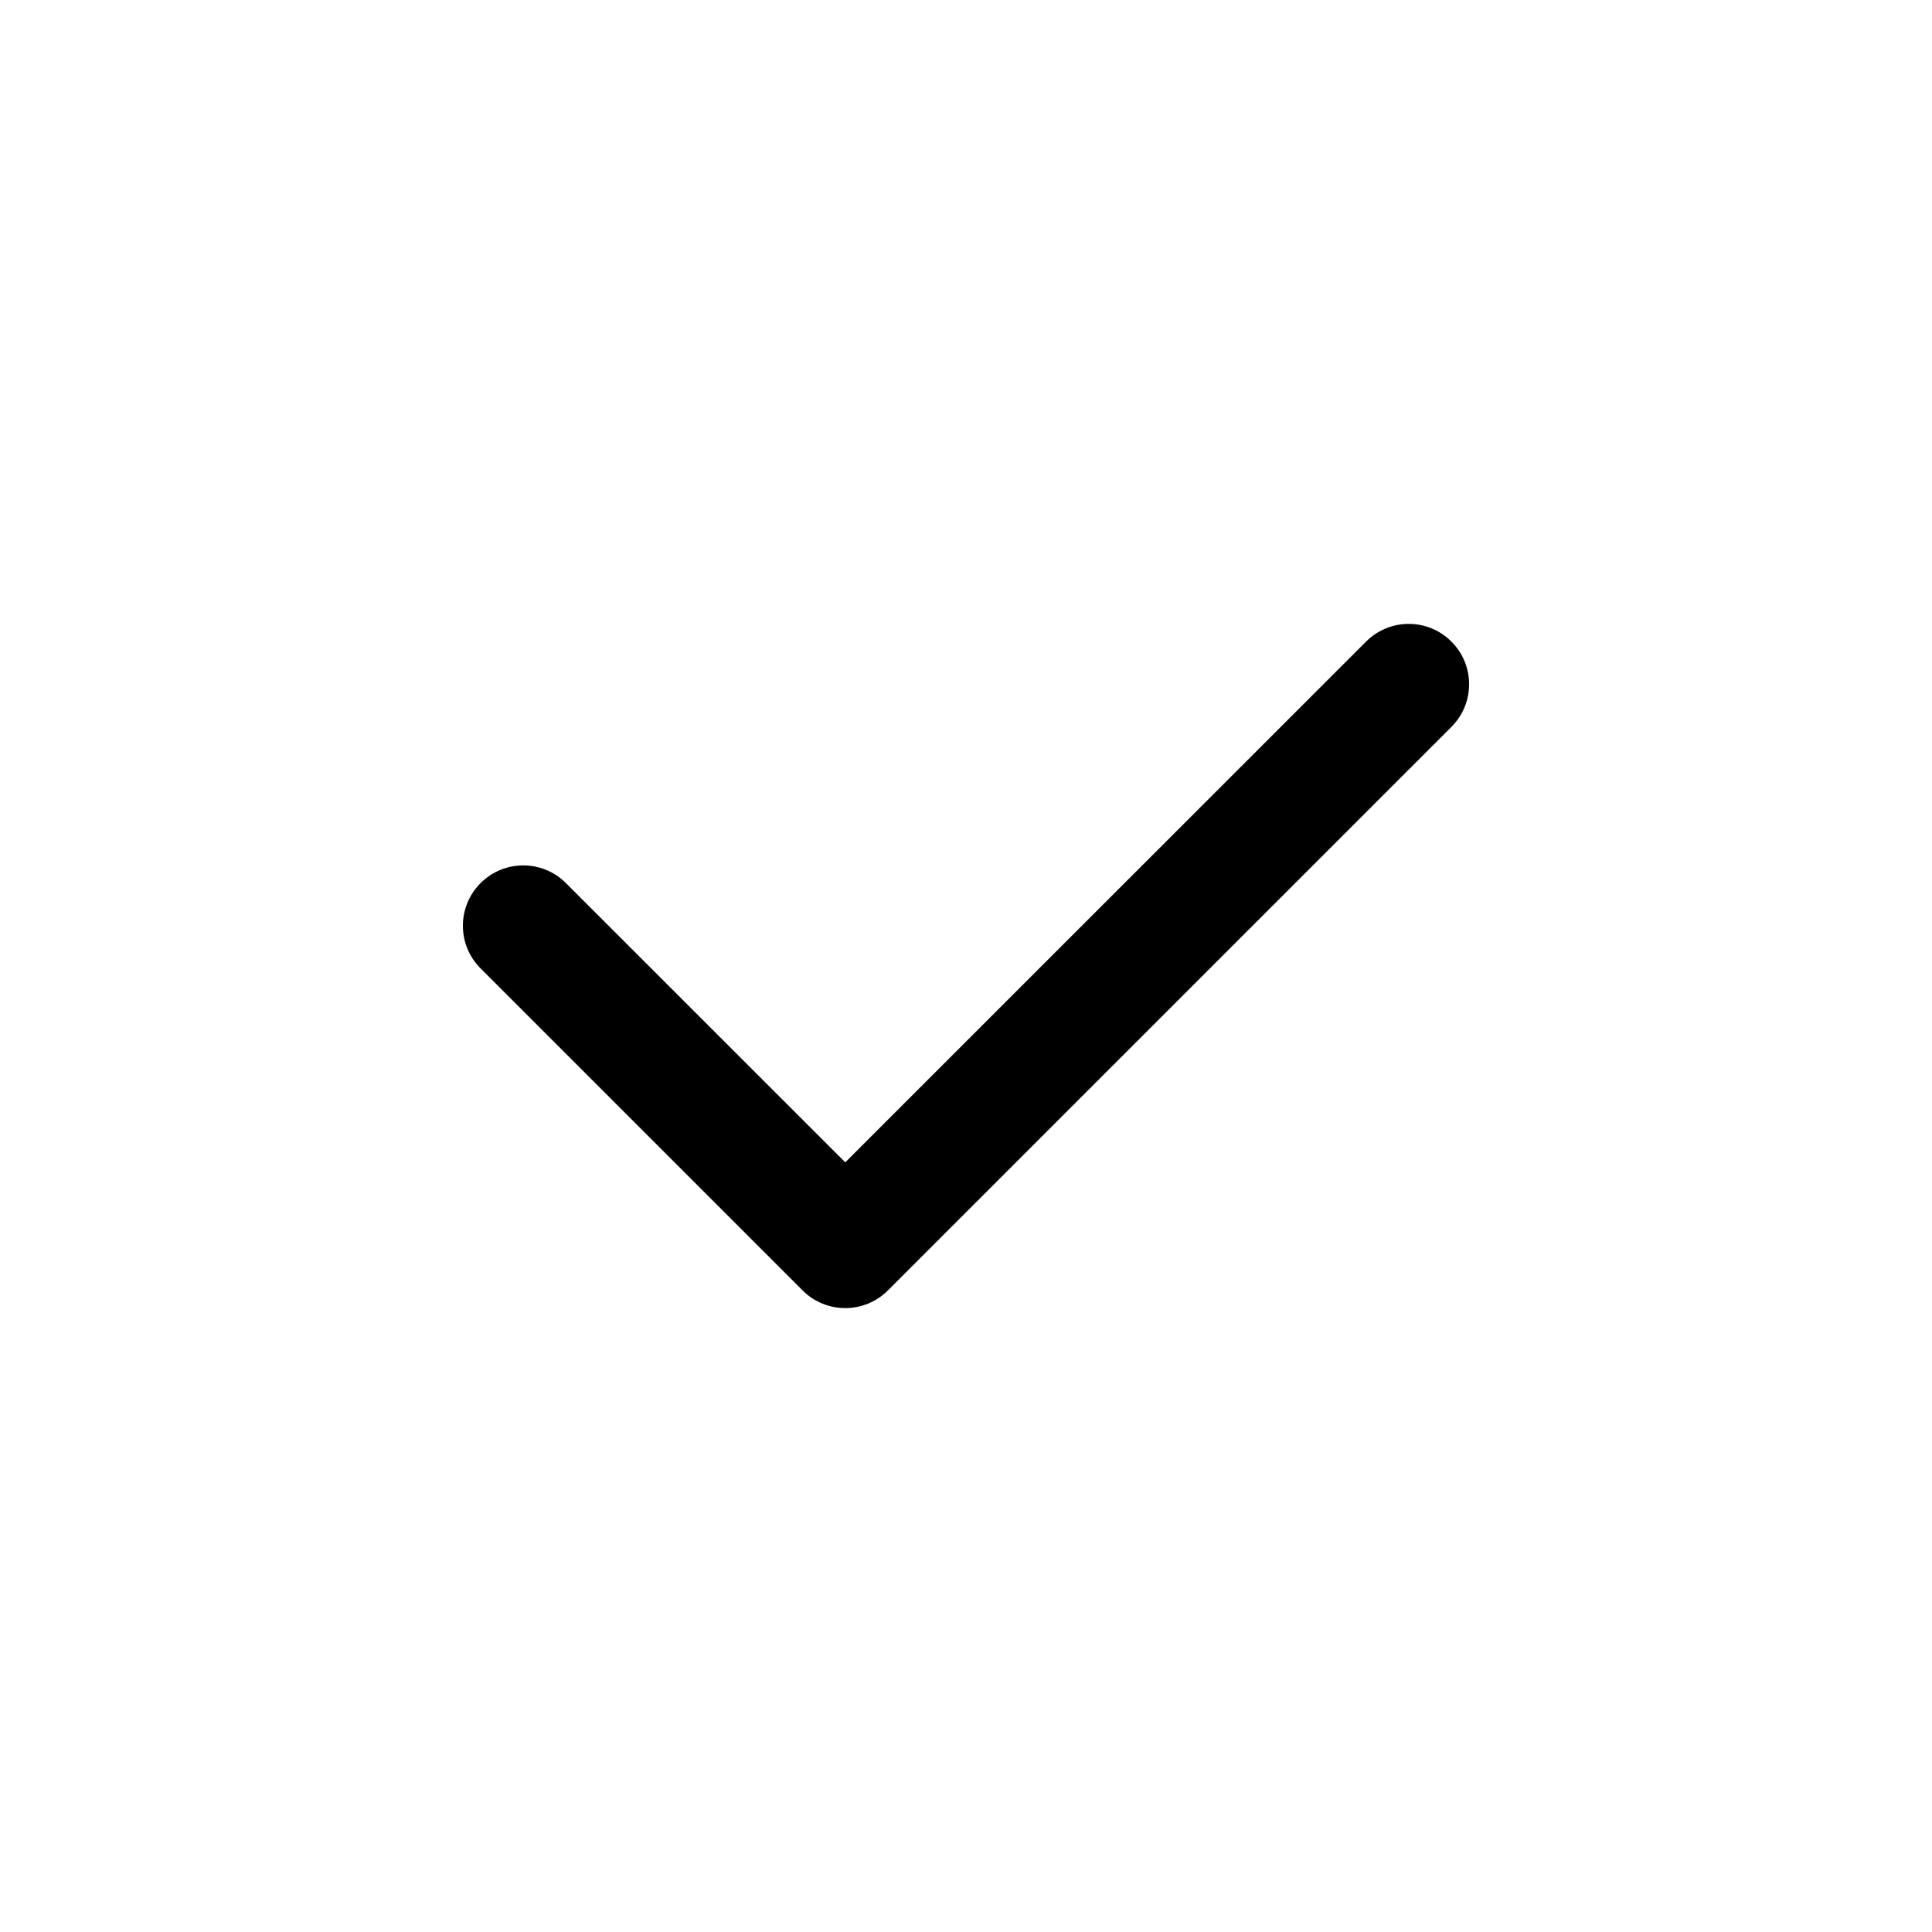
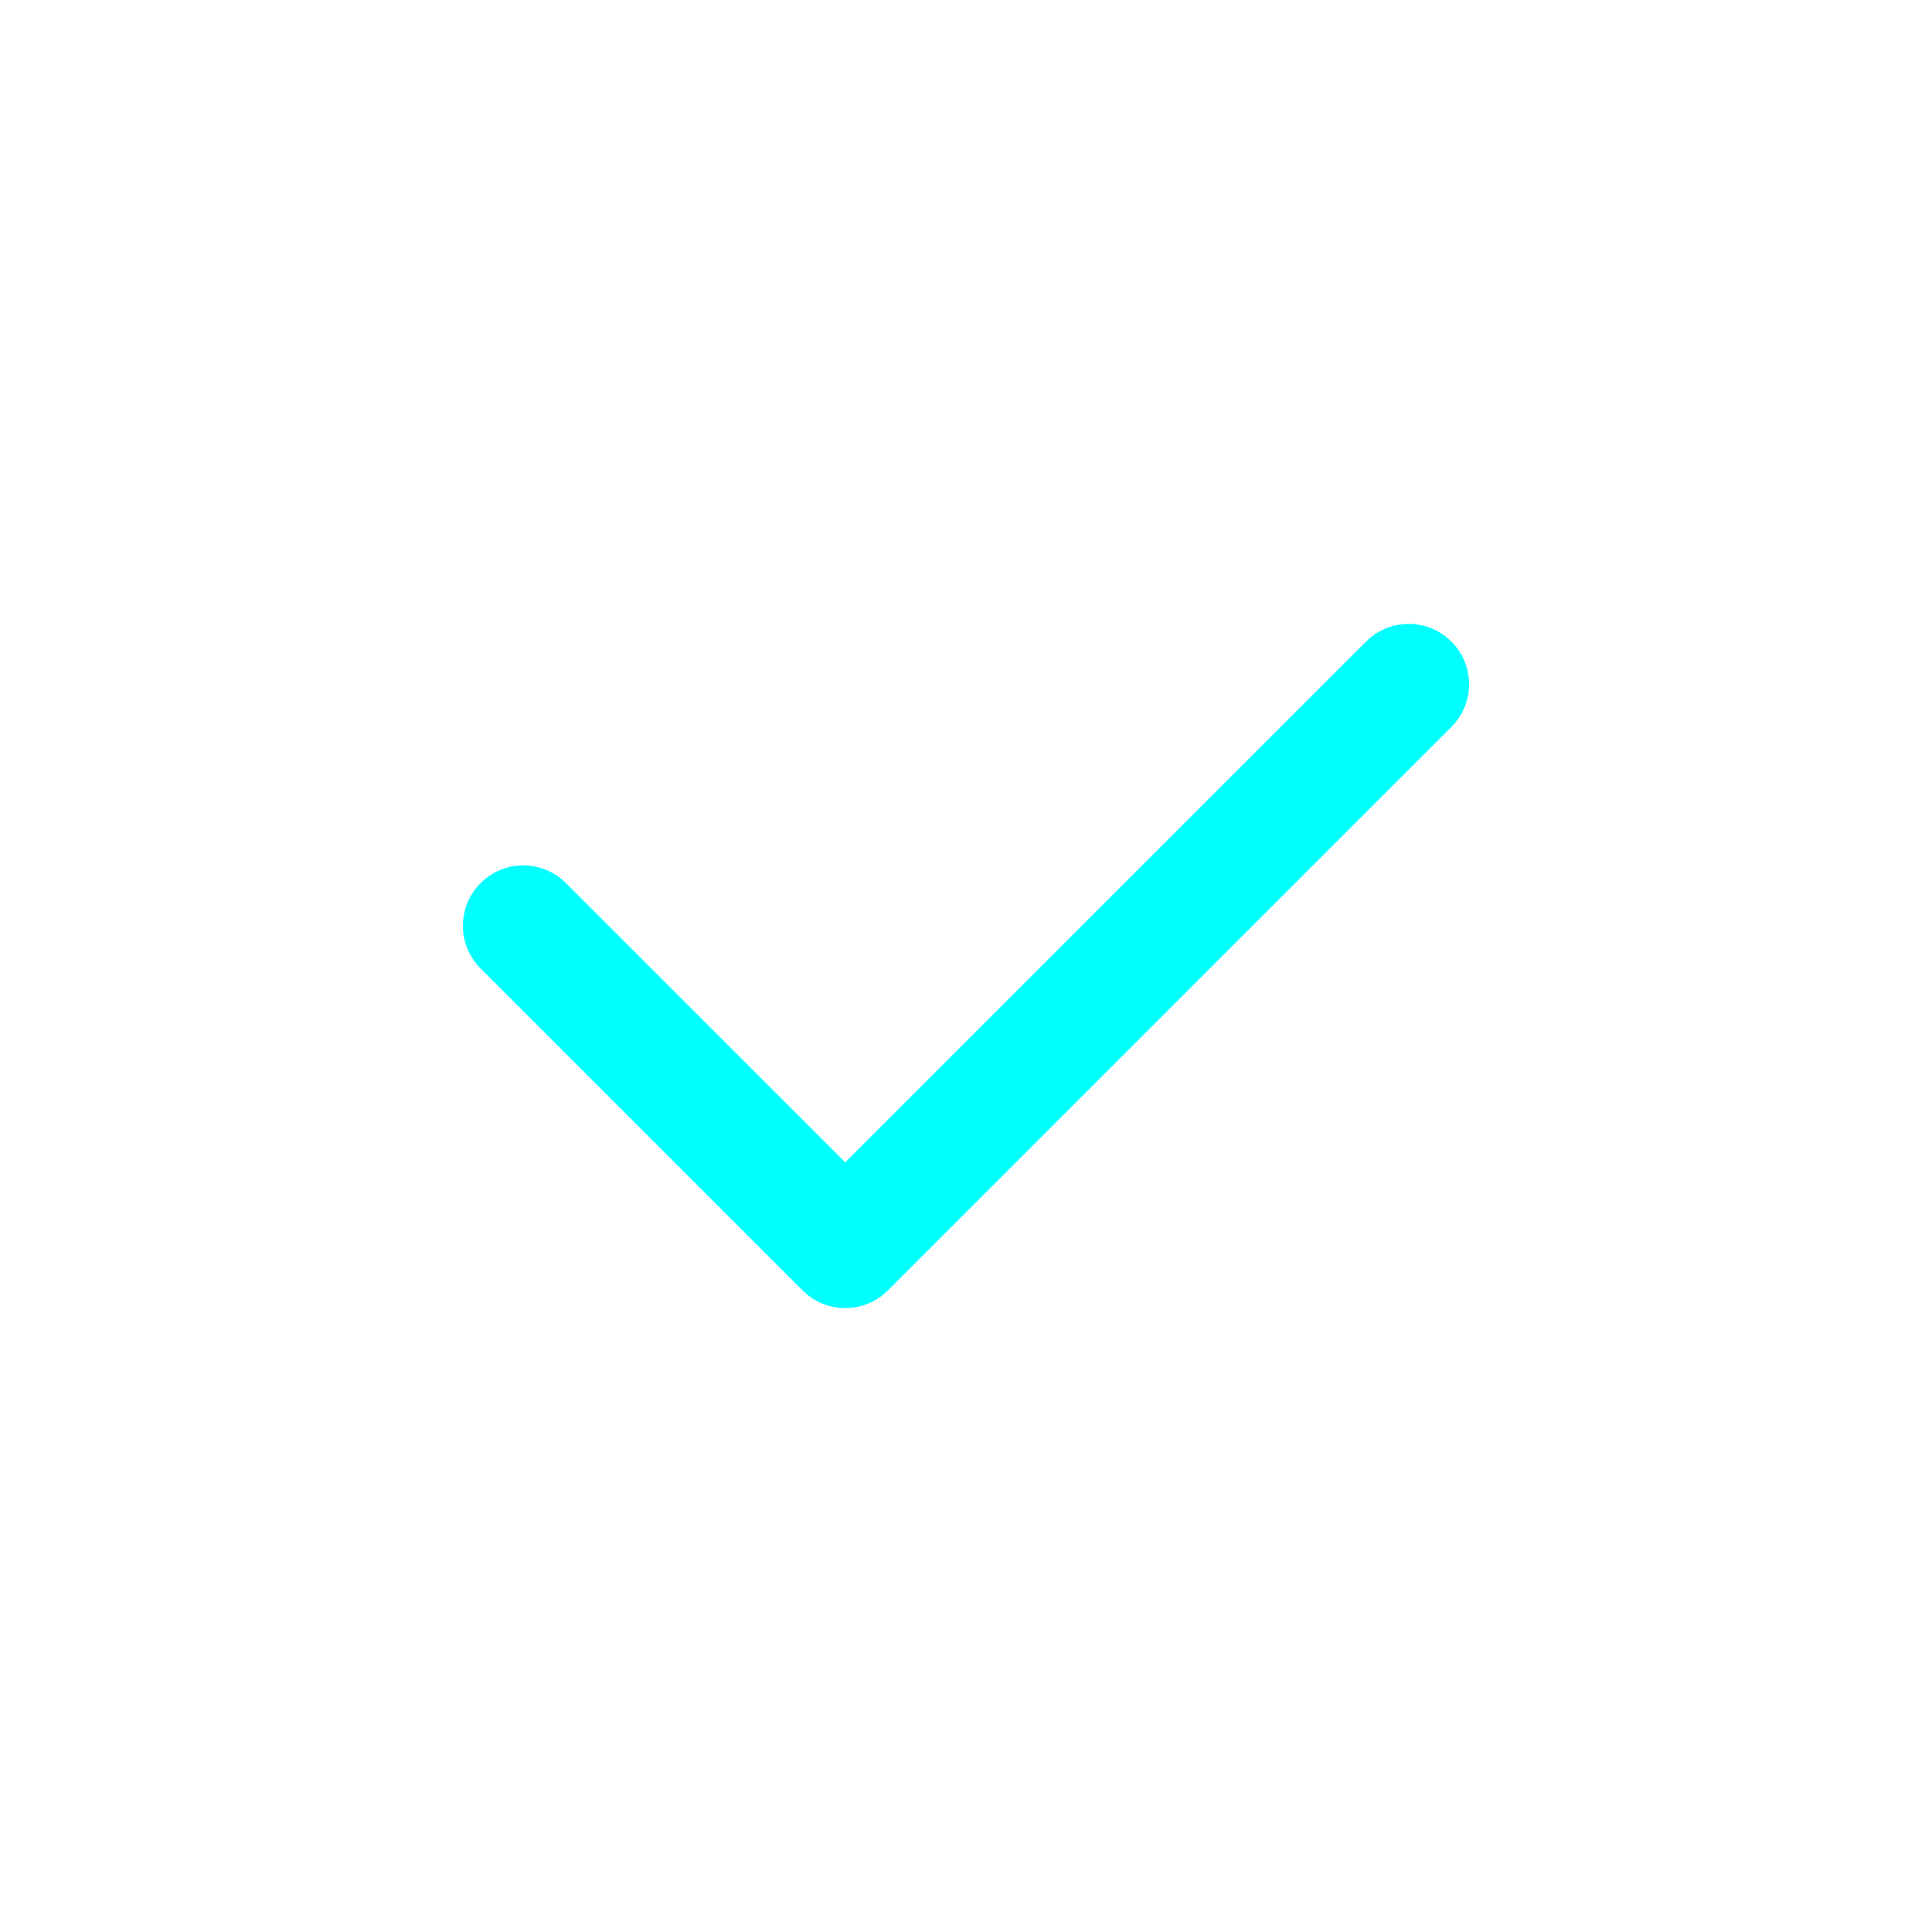
<svg xmlns="http://www.w3.org/2000/svg" width="24" height="24" viewBox="0 0 24 24" fill="none">
-   <path fill-rule="evenodd" clip-rule="evenodd" d="M18.03 7.97C18.323 8.263 18.323 8.737 18.03 9.03L11.03 16.03C10.737 16.323 10.263 16.323 9.97 16.03L5.97 12.03C5.677 11.737 5.677 11.263 5.97 10.97C6.263 10.677 6.737 10.677 7.03 10.97L10.5 14.439L16.97 7.97C17.263 7.677 17.737 7.677 18.03 7.97Z" fill="black" />
+   <path fill-rule="evenodd" clip-rule="evenodd" d="M18.03 7.97C18.323 8.263 18.323 8.737 18.03 9.03L11.03 16.03C10.737 16.323 10.263 16.323 9.97 16.03L5.97 12.03C5.677 11.737 5.677 11.263 5.97 10.97C6.263 10.677 6.737 10.677 7.03 10.97L10.5 14.439L16.97 7.97C17.263 7.677 17.737 7.677 18.03 7.97Z" fill="#00FFFF" />
</svg>
